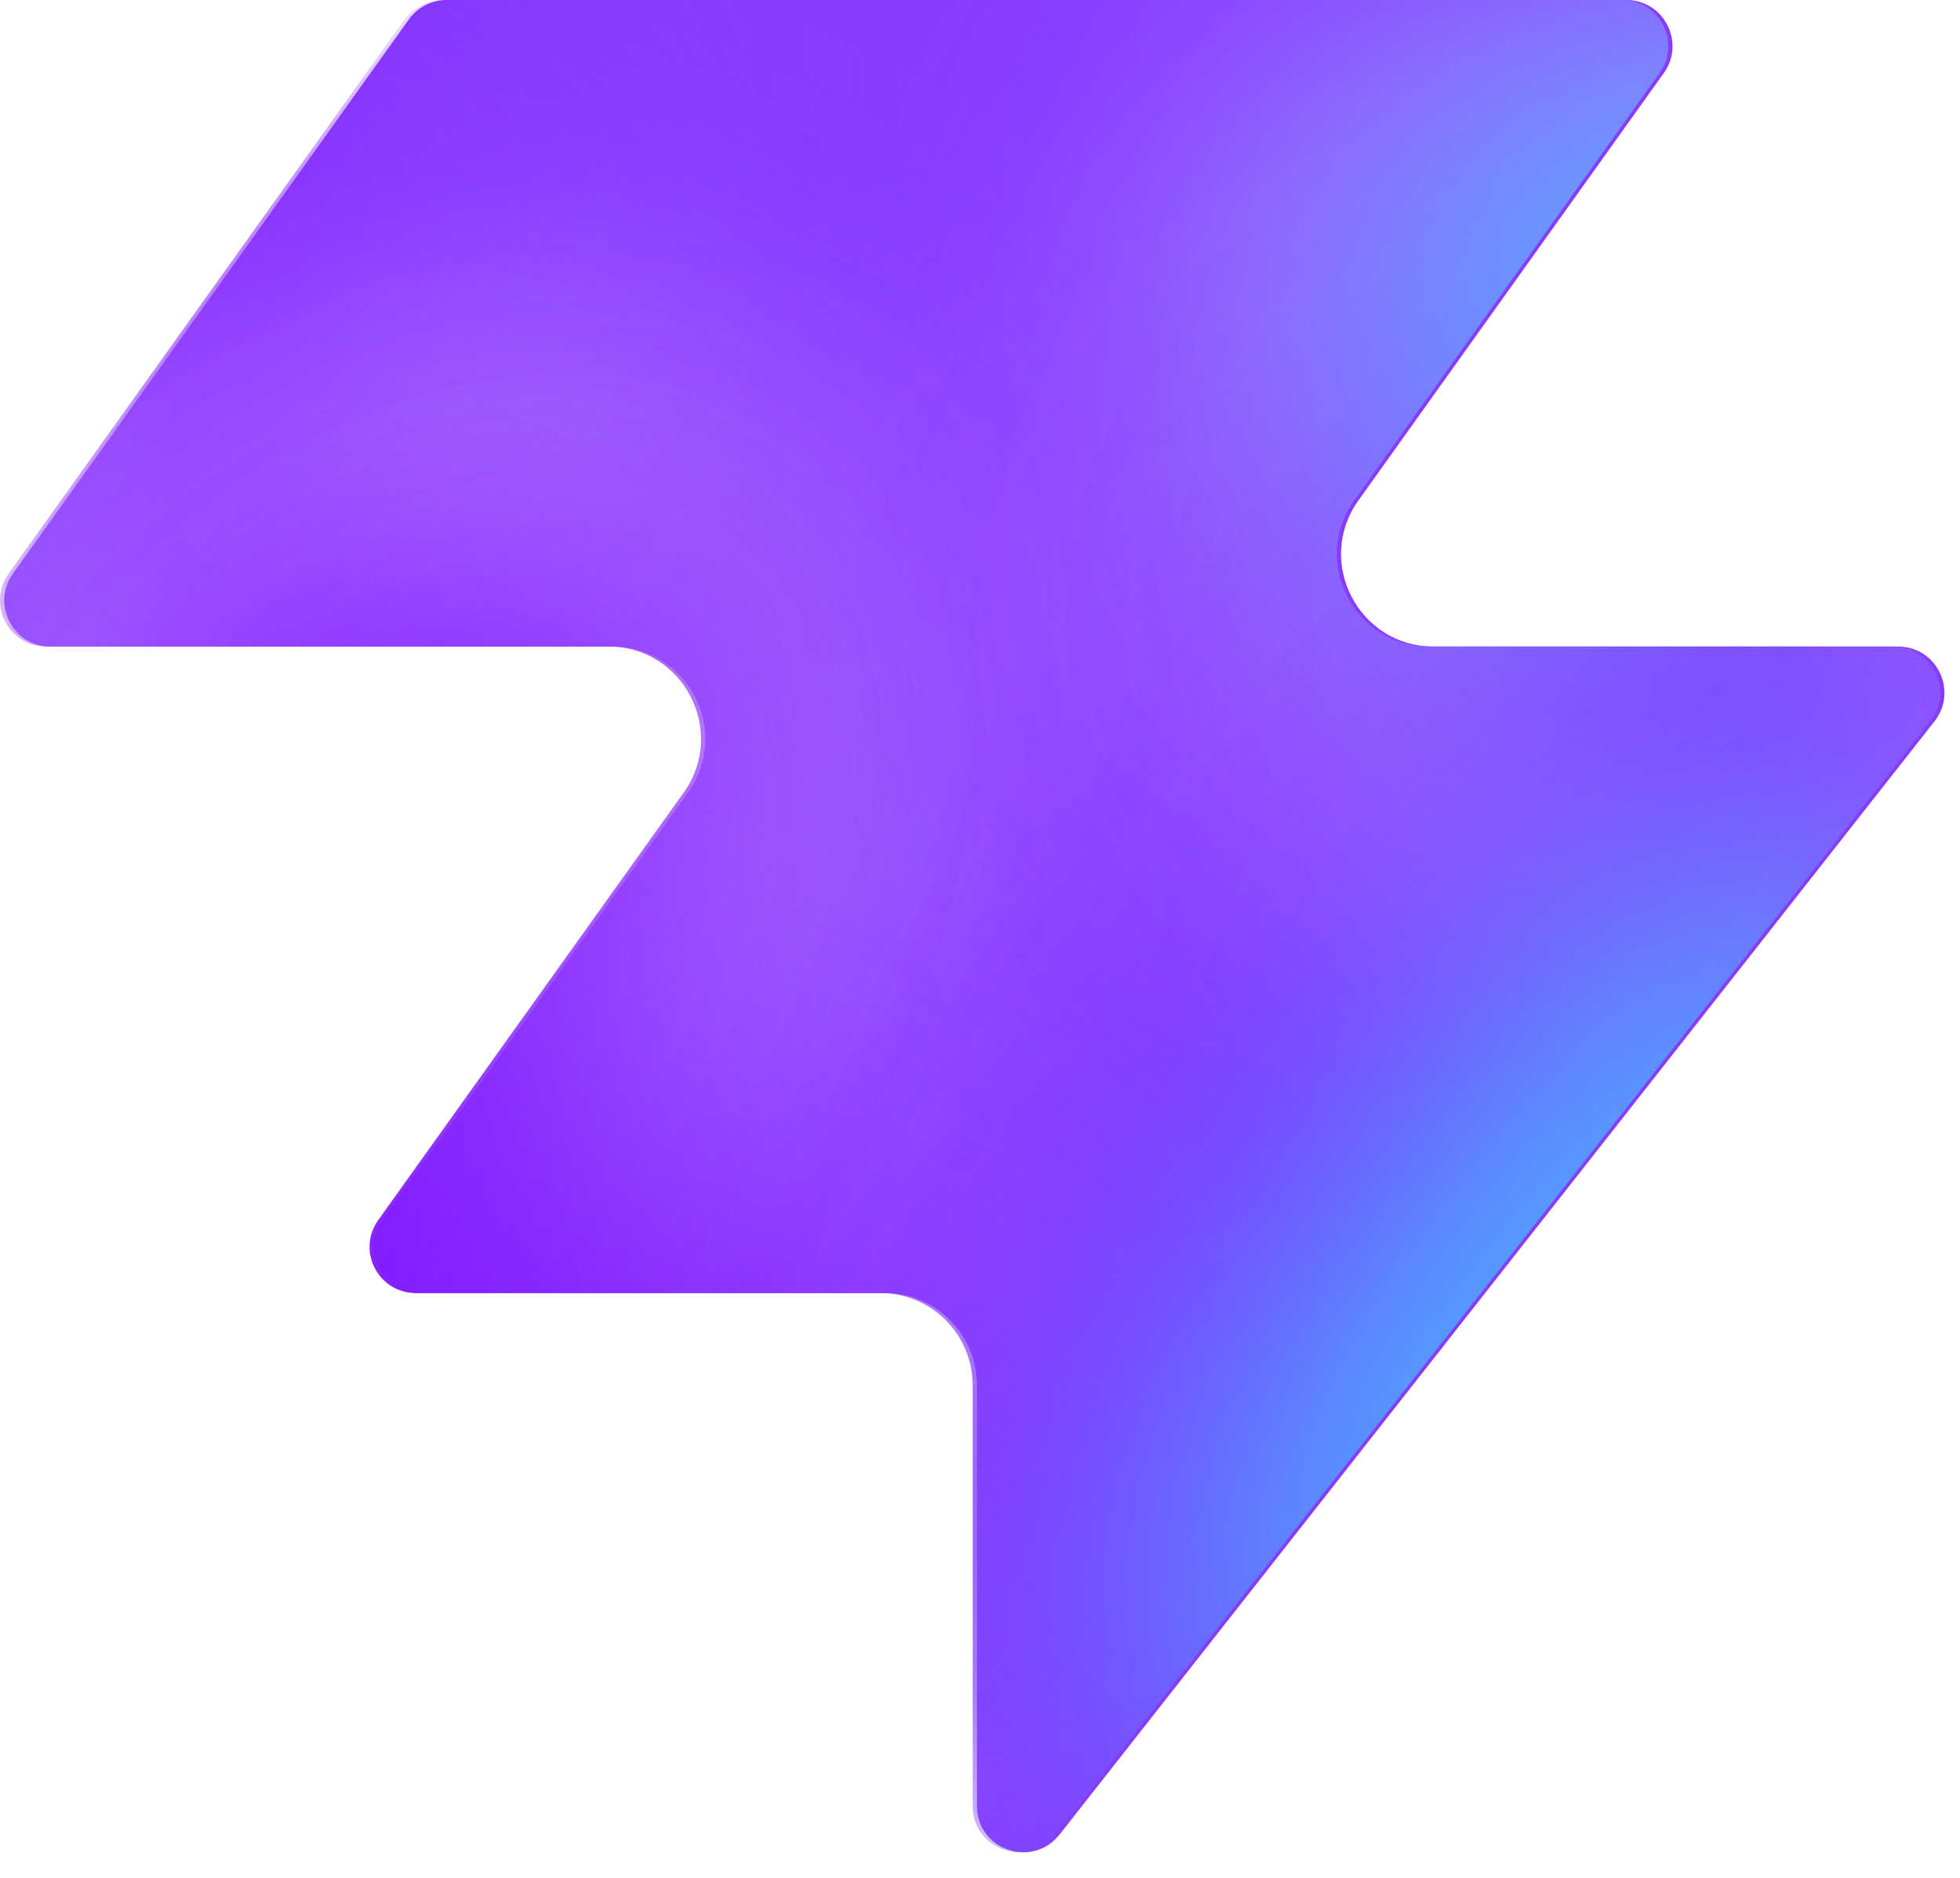
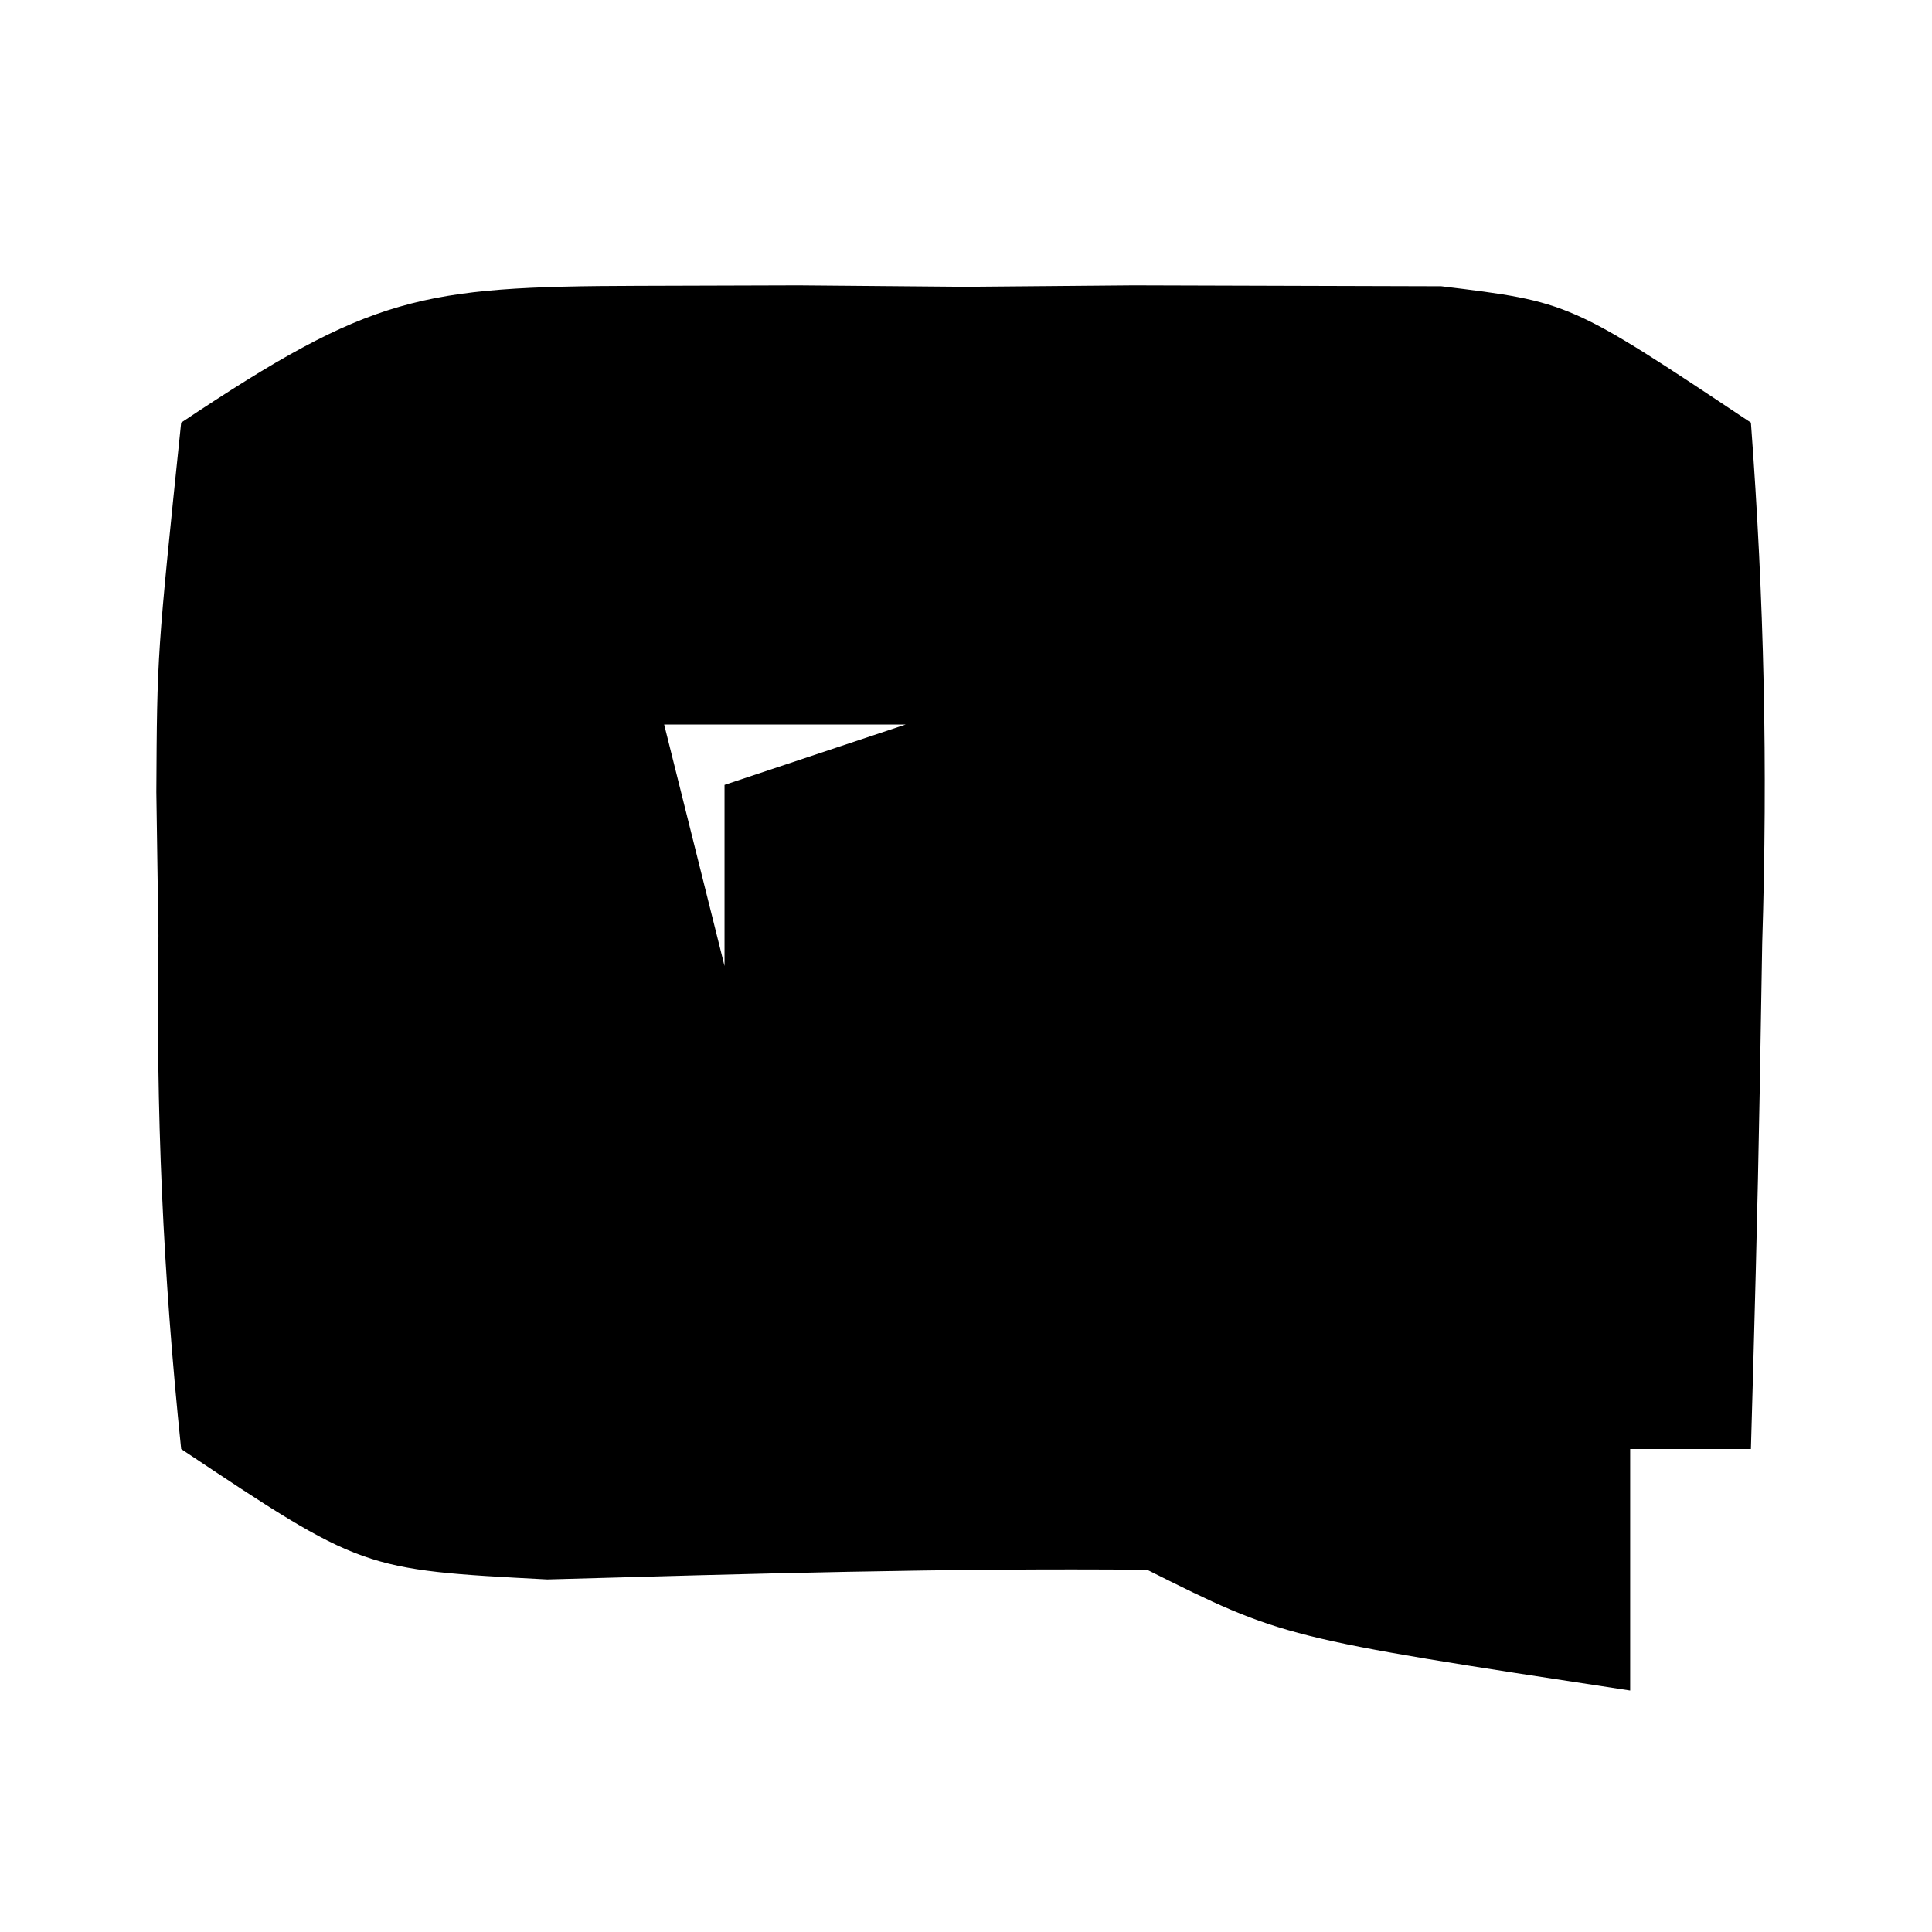
- <svg xmlns="http://www.w3.org/2000/svg" width="48" height="46" fill="none" viewBox="0 0 48 46">
-   <path fill="#863bff" d="M25.946 44.938c-.664.845-2.021.375-2.021-.698V33.937a2.26 2.26 0 0 0-2.262-2.262H10.287c-.92 0-1.456-1.04-.92-1.788l7.48-10.471c1.07-1.497 0-3.578-1.842-3.578H1.237c-.92 0-1.456-1.04-.92-1.788L10.013.474c.214-.297.556-.474.92-.474h28.894c.92 0 1.456 1.04.92 1.788l-7.48 10.471c-1.07 1.498 0 3.579 1.842 3.579h11.377c.943 0 1.473 1.088.89 1.83L25.947 44.94z" style="fill:#863bff;fill:color(display-p3 .525 .23 1);fill-opacity:1" />
-   <mask id="a" width="48" height="46" x="0" y="0" maskUnits="userSpaceOnUse" style="mask-type:alpha">
-     <path fill="#000" d="M25.842 44.938c-.664.844-2.021.375-2.021-.698V33.937a2.26 2.26 0 0 0-2.262-2.262H10.183c-.92 0-1.456-1.04-.92-1.788l7.48-10.471c1.07-1.498 0-3.579-1.842-3.579H1.133c-.92 0-1.456-1.04-.92-1.787L9.91.473c.214-.297.556-.474.92-.474h28.894c.92 0 1.456 1.04.92 1.788l-7.48 10.471c-1.07 1.498 0 3.578 1.842 3.578h11.377c.943 0 1.473 1.088.89 1.832L25.843 44.94z" style="fill:#000;fill-opacity:1" />
-   </mask>
-   <g mask="url(#a)">
-     <g filter="url(#b)">
-       <ellipse cx="5.508" cy="14.704" fill="#ede6ff" rx="5.508" ry="14.704" style="fill:#ede6ff;fill:color(display-p3 .927 .903 1);fill-opacity:1" transform="matrix(.00324 1 1 -.00324 -4.47 31.516)" />
-     </g>
-     <g filter="url(#c)">
-       <ellipse cx="10.399" cy="29.851" fill="#ede6ff" rx="10.399" ry="29.851" style="fill:#ede6ff;fill:color(display-p3 .927 .903 1);fill-opacity:1" transform="matrix(.00324 1 1 -.00324 -39.328 7.883)" />
-     </g>
-     <g filter="url(#d)">
-       <ellipse cx="5.508" cy="30.487" fill="#7e14ff" rx="5.508" ry="30.487" style="fill:#7e14ff;fill:color(display-p3 .492 .077 1);fill-opacity:1" transform="rotate(89.814 -25.913 -14.639)scale(1 -1)" />
-     </g>
-     <g filter="url(#e)">
-       <ellipse cx="5.508" cy="30.599" fill="#7e14ff" rx="5.508" ry="30.599" style="fill:#7e14ff;fill:color(display-p3 .492 .077 1);fill-opacity:1" transform="rotate(89.814 -32.644 -3.334)scale(1 -1)" />
-     </g>
-     <g filter="url(#f)">
-       <ellipse cx="5.508" cy="30.599" fill="#7e14ff" rx="5.508" ry="30.599" style="fill:#7e14ff;fill:color(display-p3 .492 .077 1);fill-opacity:1" transform="matrix(.00324 1 1 -.00324 -34.34 30.47)" />
-     </g>
-     <g filter="url(#g)">
-       <ellipse cx="14.072" cy="22.078" fill="#ede6ff" rx="14.072" ry="22.078" style="fill:#ede6ff;fill:color(display-p3 .927 .903 1);fill-opacity:1" transform="rotate(93.35 24.506 48.493)scale(-1 1)" />
-     </g>
-     <g filter="url(#h)">
-       <ellipse cx="3.47" cy="21.501" fill="#7e14ff" rx="3.47" ry="21.501" style="fill:#7e14ff;fill:color(display-p3 .492 .077 1);fill-opacity:1" transform="rotate(89.009 28.708 47.59)scale(-1 1)" />
-     </g>
-     <g filter="url(#i)">
-       <ellipse cx="3.47" cy="21.501" fill="#7e14ff" rx="3.47" ry="21.501" style="fill:#7e14ff;fill:color(display-p3 .492 .077 1);fill-opacity:1" transform="rotate(89.009 28.708 47.59)scale(-1 1)" />
-     </g>
-     <g filter="url(#j)">
-       <ellipse cx=".387" cy="8.972" fill="#7e14ff" rx="4.407" ry="29.108" style="fill:#7e14ff;fill:color(display-p3 .492 .077 1);fill-opacity:1" transform="rotate(39.51 .387 8.972)" />
-     </g>
-     <g filter="url(#k)">
-       <ellipse cx="47.523" cy="-6.092" fill="#7e14ff" rx="4.407" ry="29.108" style="fill:#7e14ff;fill:color(display-p3 .492 .077 1);fill-opacity:1" transform="rotate(37.892 47.523 -6.092)" />
-     </g>
-     <g filter="url(#l)">
-       <ellipse cx="41.412" cy="6.333" fill="#47bfff" rx="5.971" ry="9.665" style="fill:#47bfff;fill:color(display-p3 .28 .748 1);fill-opacity:1" transform="rotate(37.892 41.412 6.333)" />
-     </g>
-     <g filter="url(#m)">
-       <ellipse cx="-1.879" cy="38.332" fill="#7e14ff" rx="4.407" ry="29.108" style="fill:#7e14ff;fill:color(display-p3 .492 .077 1);fill-opacity:1" transform="rotate(37.892 -1.88 38.332)" />
-     </g>
-     <g filter="url(#n)">
-       <ellipse cx="-1.879" cy="38.332" fill="#7e14ff" rx="4.407" ry="29.108" style="fill:#7e14ff;fill:color(display-p3 .492 .077 1);fill-opacity:1" transform="rotate(37.892 -1.88 38.332)" />
-     </g>
-     <g filter="url(#o)">
-       <ellipse cx="35.651" cy="29.907" fill="#7e14ff" rx="4.407" ry="29.108" style="fill:#7e14ff;fill:color(display-p3 .492 .077 1);fill-opacity:1" transform="rotate(37.892 35.651 29.907)" />
-     </g>
-     <g filter="url(#p)">
-       <ellipse cx="38.418" cy="32.4" fill="#47bfff" rx="5.971" ry="15.297" style="fill:#47bfff;fill:color(display-p3 .28 .748 1);fill-opacity:1" transform="rotate(37.892 38.418 32.4)" />
-     </g>
-   </g>
-   <defs>
-     <filter id="b" width="60.045" height="41.654" x="-19.77" y="16.149" color-interpolation-filters="sRGB" filterUnits="userSpaceOnUse">
-       <feFlood flood-opacity="0" result="BackgroundImageFix" />
-       <feBlend in="SourceGraphic" in2="BackgroundImageFix" result="shape" />
-       <feGaussianBlur result="effect1_foregroundBlur_2002_17158" stdDeviation="7.659" />
-     </filter>
-     <filter id="c" width="90.34" height="51.437" x="-54.613" y="-7.533" color-interpolation-filters="sRGB" filterUnits="userSpaceOnUse">
-       <feFlood flood-opacity="0" result="BackgroundImageFix" />
-       <feBlend in="SourceGraphic" in2="BackgroundImageFix" result="shape" />
-       <feGaussianBlur result="effect1_foregroundBlur_2002_17158" stdDeviation="7.659" />
-     </filter>
-     <filter id="d" width="79.355" height="29.4" x="-49.64" y="2.03" color-interpolation-filters="sRGB" filterUnits="userSpaceOnUse">
-       <feFlood flood-opacity="0" result="BackgroundImageFix" />
-       <feBlend in="SourceGraphic" in2="BackgroundImageFix" result="shape" />
-       <feGaussianBlur result="effect1_foregroundBlur_2002_17158" stdDeviation="4.596" />
-     </filter>
-     <filter id="e" width="79.579" height="29.4" x="-45.045" y="20.029" color-interpolation-filters="sRGB" filterUnits="userSpaceOnUse">
-       <feFlood flood-opacity="0" result="BackgroundImageFix" />
-       <feBlend in="SourceGraphic" in2="BackgroundImageFix" result="shape" />
-       <feGaussianBlur result="effect1_foregroundBlur_2002_17158" stdDeviation="4.596" />
-     </filter>
-     <filter id="f" width="79.579" height="29.4" x="-43.513" y="21.178" color-interpolation-filters="sRGB" filterUnits="userSpaceOnUse">
-       <feFlood flood-opacity="0" result="BackgroundImageFix" />
-       <feBlend in="SourceGraphic" in2="BackgroundImageFix" result="shape" />
-       <feGaussianBlur result="effect1_foregroundBlur_2002_17158" stdDeviation="4.596" />
-     </filter>
-     <filter id="g" width="74.749" height="58.852" x="15.756" y="-17.901" color-interpolation-filters="sRGB" filterUnits="userSpaceOnUse">
-       <feFlood flood-opacity="0" result="BackgroundImageFix" />
-       <feBlend in="SourceGraphic" in2="BackgroundImageFix" result="shape" />
-       <feGaussianBlur result="effect1_foregroundBlur_2002_17158" stdDeviation="7.659" />
-     </filter>
-     <filter id="h" width="61.377" height="25.362" x="23.548" y="2.284" color-interpolation-filters="sRGB" filterUnits="userSpaceOnUse">
-       <feFlood flood-opacity="0" result="BackgroundImageFix" />
-       <feBlend in="SourceGraphic" in2="BackgroundImageFix" result="shape" />
-       <feGaussianBlur result="effect1_foregroundBlur_2002_17158" stdDeviation="4.596" />
-     </filter>
-     <filter id="i" width="61.377" height="25.362" x="23.548" y="2.284" color-interpolation-filters="sRGB" filterUnits="userSpaceOnUse">
-       <feFlood flood-opacity="0" result="BackgroundImageFix" />
-       <feBlend in="SourceGraphic" in2="BackgroundImageFix" result="shape" />
-       <feGaussianBlur result="effect1_foregroundBlur_2002_17158" stdDeviation="4.596" />
-     </filter>
-     <filter id="j" width="56.045" height="63.649" x="-27.636" y="-22.853" color-interpolation-filters="sRGB" filterUnits="userSpaceOnUse">
-       <feFlood flood-opacity="0" result="BackgroundImageFix" />
-       <feBlend in="SourceGraphic" in2="BackgroundImageFix" result="shape" />
-       <feGaussianBlur result="effect1_foregroundBlur_2002_17158" stdDeviation="4.596" />
-     </filter>
-     <filter id="k" width="54.814" height="64.646" x="20.116" y="-38.415" color-interpolation-filters="sRGB" filterUnits="userSpaceOnUse">
-       <feFlood flood-opacity="0" result="BackgroundImageFix" />
-       <feBlend in="SourceGraphic" in2="BackgroundImageFix" result="shape" />
-       <feGaussianBlur result="effect1_foregroundBlur_2002_17158" stdDeviation="4.596" />
-     </filter>
-     <filter id="l" width="33.541" height="35.313" x="24.641" y="-11.323" color-interpolation-filters="sRGB" filterUnits="userSpaceOnUse">
-       <feFlood flood-opacity="0" result="BackgroundImageFix" />
-       <feBlend in="SourceGraphic" in2="BackgroundImageFix" result="shape" />
-       <feGaussianBlur result="effect1_foregroundBlur_2002_17158" stdDeviation="4.596" />
-     </filter>
-     <filter id="m" width="54.814" height="64.646" x="-29.286" y="6.009" color-interpolation-filters="sRGB" filterUnits="userSpaceOnUse">
-       <feFlood flood-opacity="0" result="BackgroundImageFix" />
-       <feBlend in="SourceGraphic" in2="BackgroundImageFix" result="shape" />
-       <feGaussianBlur result="effect1_foregroundBlur_2002_17158" stdDeviation="4.596" />
-     </filter>
-     <filter id="n" width="54.814" height="64.646" x="-29.286" y="6.009" color-interpolation-filters="sRGB" filterUnits="userSpaceOnUse">
-       <feFlood flood-opacity="0" result="BackgroundImageFix" />
-       <feBlend in="SourceGraphic" in2="BackgroundImageFix" result="shape" />
-       <feGaussianBlur result="effect1_foregroundBlur_2002_17158" stdDeviation="4.596" />
-     </filter>
-     <filter id="o" width="54.814" height="64.646" x="8.244" y="-2.416" color-interpolation-filters="sRGB" filterUnits="userSpaceOnUse">
-       <feFlood flood-opacity="0" result="BackgroundImageFix" />
-       <feBlend in="SourceGraphic" in2="BackgroundImageFix" result="shape" />
-       <feGaussianBlur result="effect1_foregroundBlur_2002_17158" stdDeviation="4.596" />
-     </filter>
-     <filter id="p" width="39.409" height="43.623" x="18.713" y="10.588" color-interpolation-filters="sRGB" filterUnits="userSpaceOnUse">
-       <feFlood flood-opacity="0" result="BackgroundImageFix" />
-       <feBlend in="SourceGraphic" in2="BackgroundImageFix" result="shape" />
-       <feGaussianBlur result="effect1_foregroundBlur_2002_17158" stdDeviation="4.596" />
-     </filter>
-   </defs>
+ <svg xmlns="http://www.w3.org/2000/svg" version="1.1" width="32" height="32">
+   <path d="M0 0 C1.319 -0.004 1.319 -0.004 2.664 -0.008 C3.579 -0 4.495 0.008 5.438 0.016 C6.353 0.008 7.268 0 8.211 -0.008 C9.09 -0.005 9.969 -0.003 10.875 0 C11.678 0.002 12.481 0.005 13.309 0.007 C15.438 0.266 15.438 0.266 18.438 2.266 C18.658 5.216 18.718 7.949 18.625 10.891 C18.605 12.093 18.605 12.093 18.584 13.32 C18.549 15.302 18.495 17.284 18.438 19.266 C17.777 19.266 17.117 19.266 16.438 19.266 C16.438 20.586 16.438 21.906 16.438 23.266 C10.688 22.391 10.688 22.391 8.438 21.266 C5.122 21.235 1.818 21.333 -1.496 21.426 C-4.562 21.266 -4.562 21.266 -7.562 19.266 C-7.865 16.345 -7.981 13.683 -7.938 10.766 C-7.949 9.981 -7.961 9.196 -7.973 8.387 C-7.961 6.109 -7.961 6.109 -7.562 2.266 C-4.406 0.161 -3.611 0.01 0 0 Z M-2.562 5.266 C-1.562 7.266 -1.562 7.266 -1.562 7.266 Z M0.438 7.266 C0.767 8.586 1.097 9.906 1.438 11.266 C1.438 10.276 1.438 9.286 1.438 8.266 C2.428 7.936 3.417 7.606 4.438 7.266 C3.118 7.266 1.798 7.266 0.438 7.266 Z M1.438 11.266 C2.438 14.266 2.438 14.266 2.438 14.266 Z M-2.562 14.266 C-1.562 16.266 -1.562 16.266 -1.562 16.266 Z M15.438 17.266 C16.438 19.266 16.438 19.266 16.438 19.266 Z " fill="#000000" transform="translate(10.5625,4.734375)" />
</svg>
